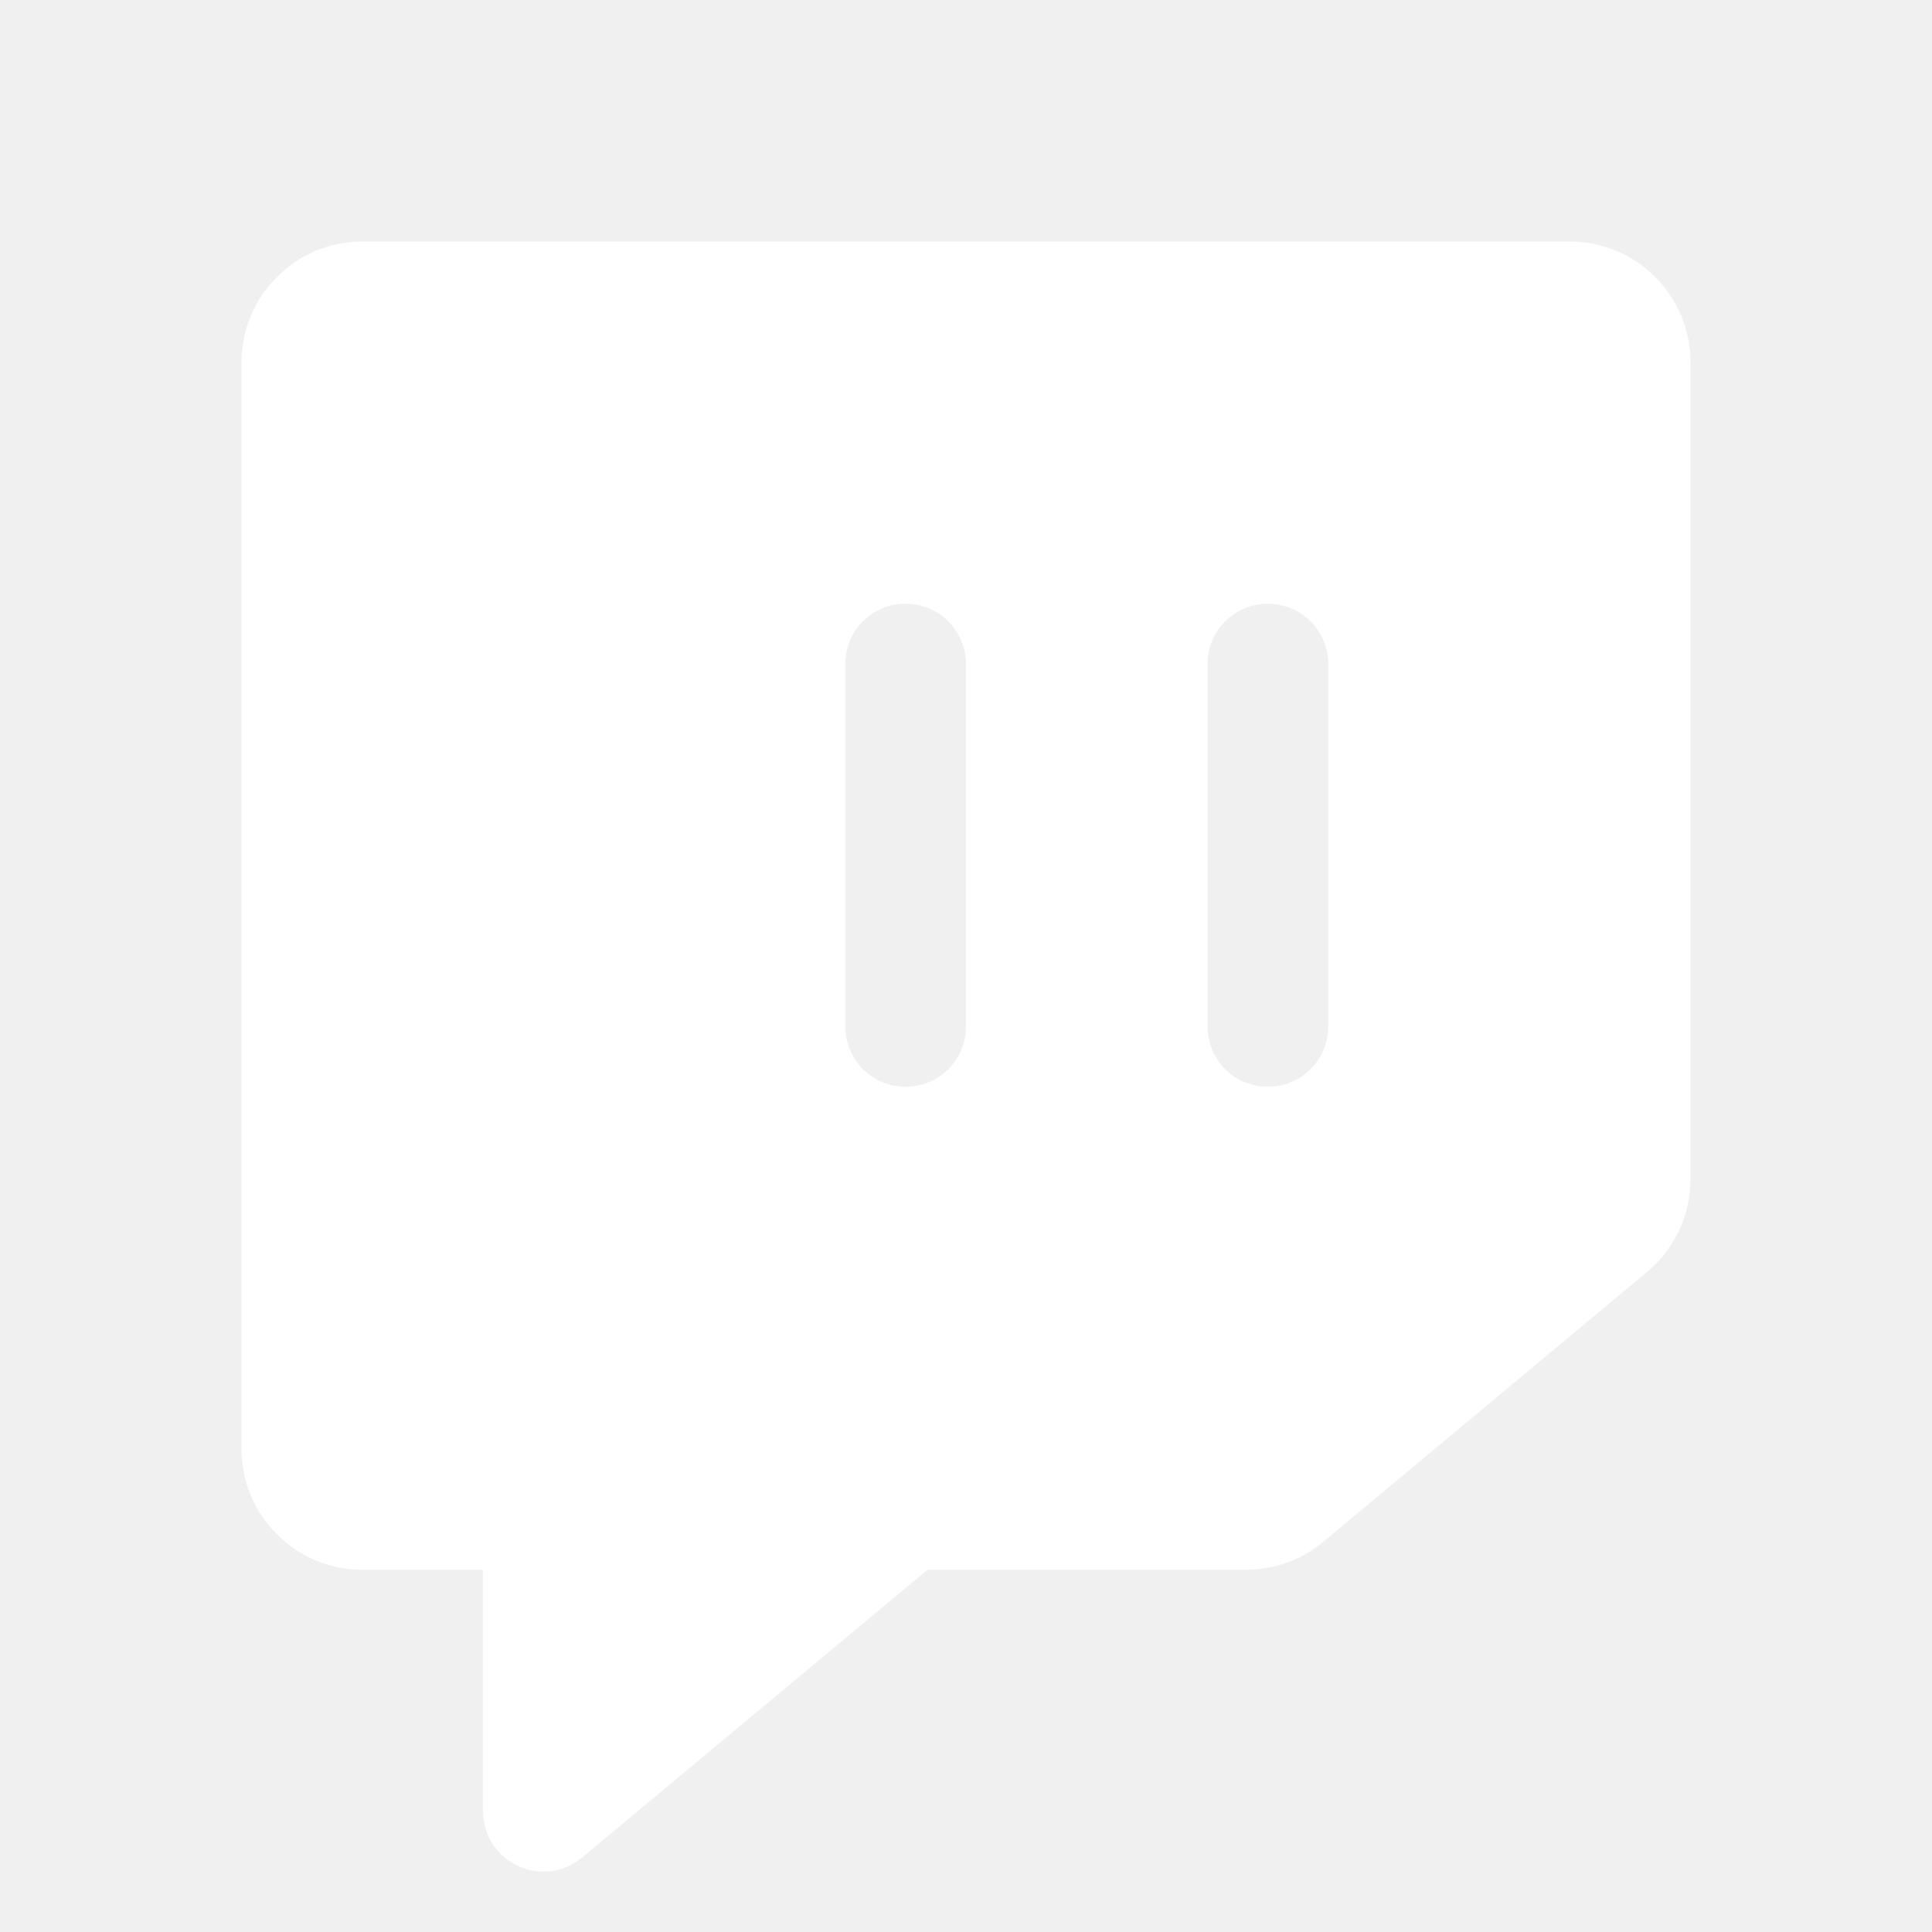
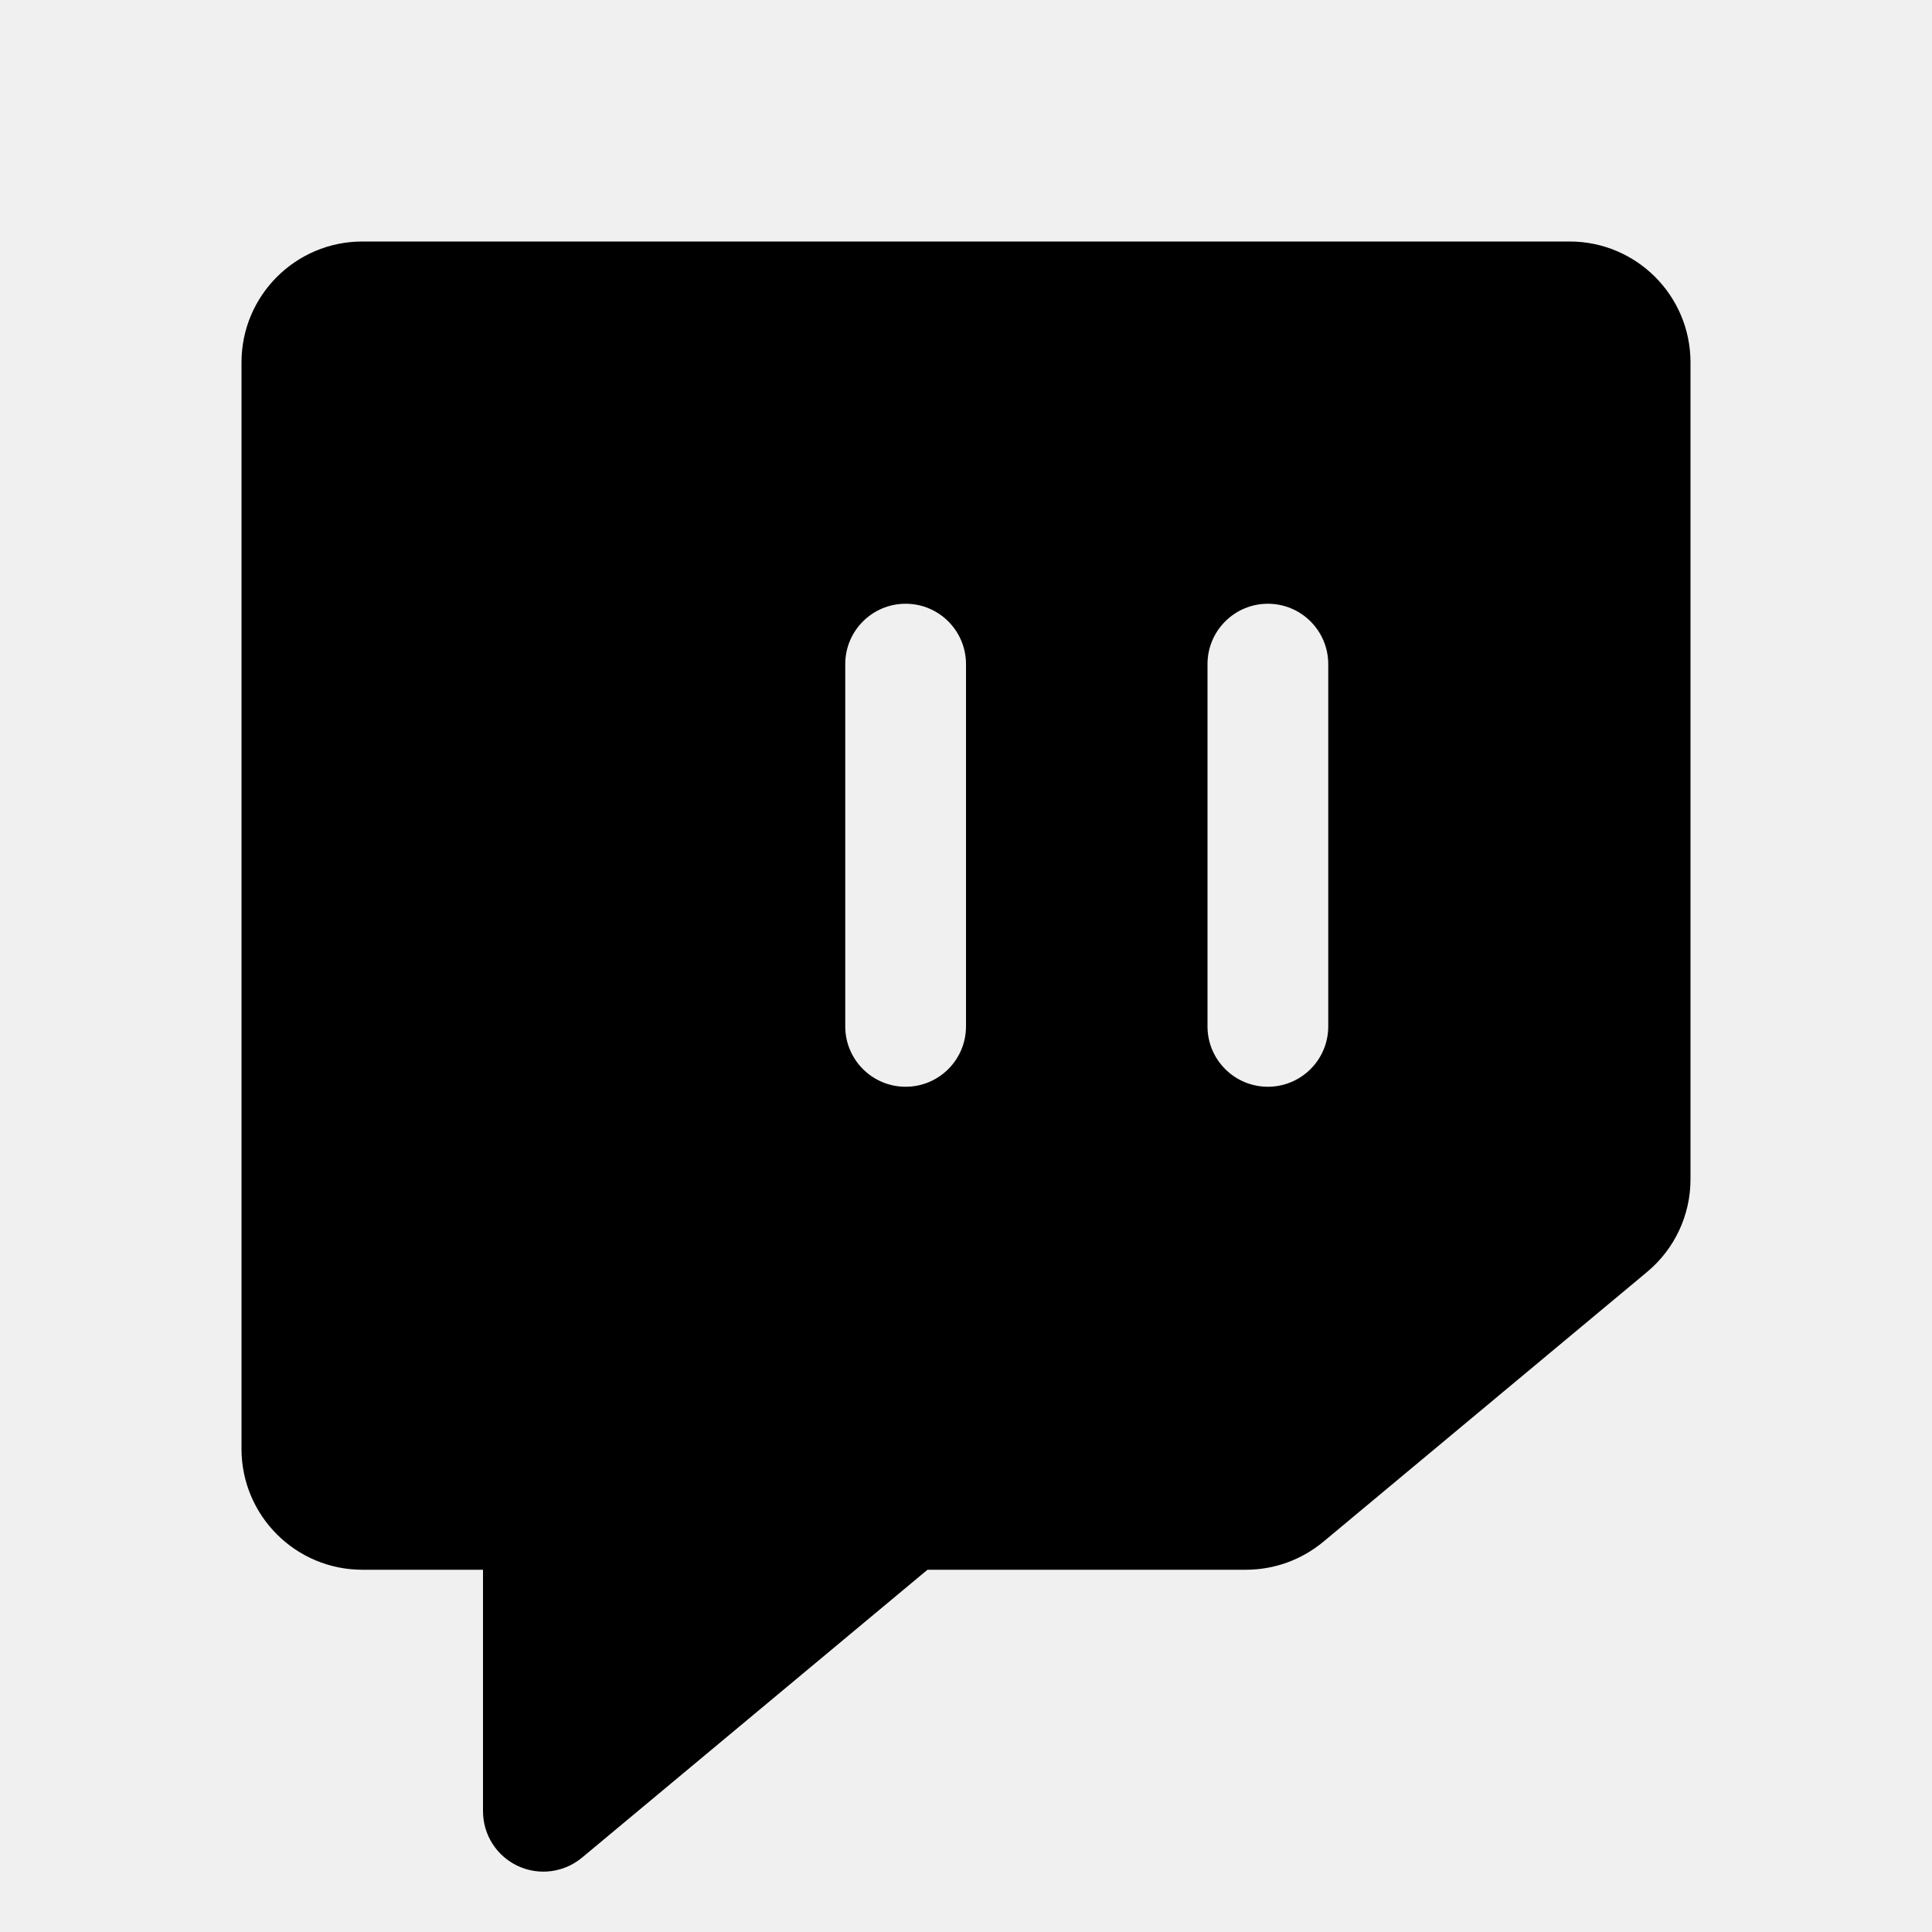
- <svg xmlns="http://www.w3.org/2000/svg" version="1.2" viewBox="0 0 800 800" width="800" height="800">
-   <style>.a{fill:#fff}</style>
-   <path class="a" d="m650 100h-500c-6.6 0-13.1 1.3-19.1 3.8-6.1 2.5-11.6 6.2-16.2 10.9-4.7 4.6-8.4 10.1-10.9 16.2-2.5 6-3.8 12.5-3.8 19.1v450c0 6.6 1.3 13.1 3.8 19.1 2.5 6.1 6.2 11.6 10.9 16.2 4.6 4.7 10.1 8.4 16.2 10.9 6 2.5 12.5 3.8 19.1 3.8h50v100c0 4.8 1.4 9.4 3.9 13.4 2.6 4 6.2 7.2 10.5 9.2 4.3 2.1 9.1 2.8 13.8 2.2 4.7-0.6 9.2-2.6 12.8-5.6l143.1-119.2h131.8q4.4 0 8.7-0.8 4.3-0.7 8.4-2.2 4.1-1.5 7.8-3.6 3.8-2.2 7.2-5l134-111.7c2.8-2.3 5.4-5 7.6-7.9 2.2-2.9 4.1-6 5.7-9.3 1.5-3.3 2.7-6.8 3.5-10.3 0.8-3.6 1.2-7.3 1.2-10.9v-338.3c0-6.6-1.3-13.1-3.8-19.1-2.5-6.1-6.2-11.6-10.9-16.2-4.6-4.7-10.1-8.4-16.2-10.9-6-2.5-12.5-3.8-19.1-3.8zm-250 325c0 6.6-2.6 13-7.3 17.7-4.7 4.7-11.1 7.3-17.7 7.3-6.6 0-13-2.6-17.7-7.3-4.7-4.7-7.3-11.1-7.3-17.7v-150c0-6.6 2.6-13 7.3-17.7 4.7-4.7 11.1-7.3 17.7-7.3 6.6 0 13 2.6 17.7 7.3 4.7 4.7 7.3 11.1 7.3 17.7zm150 0c0 6.6-2.6 13-7.3 17.7-4.7 4.7-11.1 7.3-17.7 7.3-6.6 0-13-2.6-17.7-7.3-4.7-4.7-7.3-11.1-7.3-17.7v-150c0-6.6 2.6-13 7.3-17.7 4.7-4.7 11.1-7.3 17.7-7.3 6.6 0 13 2.6 17.7 7.3 4.7 4.7 7.3 11.1 7.3 17.7z" />
+ <svg xmlns="http://www.w3.org/2000/svg" fill="#000000" width="800px" height="800px" viewBox="0 0 256 256" id="Flat">
+   <path d="M208,32H48A16.018,16.018,0,0,0,32,48V192a16.018,16.018,0,0,0,16,16H64v32a7.999,7.999,0,0,0,13.121,6.146L122.896,208h42.207a16.03,16.03,0,0,0,10.243-3.709l42.896-35.746A15.958,15.958,0,0,0,224,156.253V48A16.018,16.018,0,0,0,208,32ZM128,136a8,8,0,0,1-16,0V88a8,8,0,0,1,16,0Zm48,0a8,8,0,0,1-16,0V88a8,8,0,0,1,16,0Z" />
</svg>
